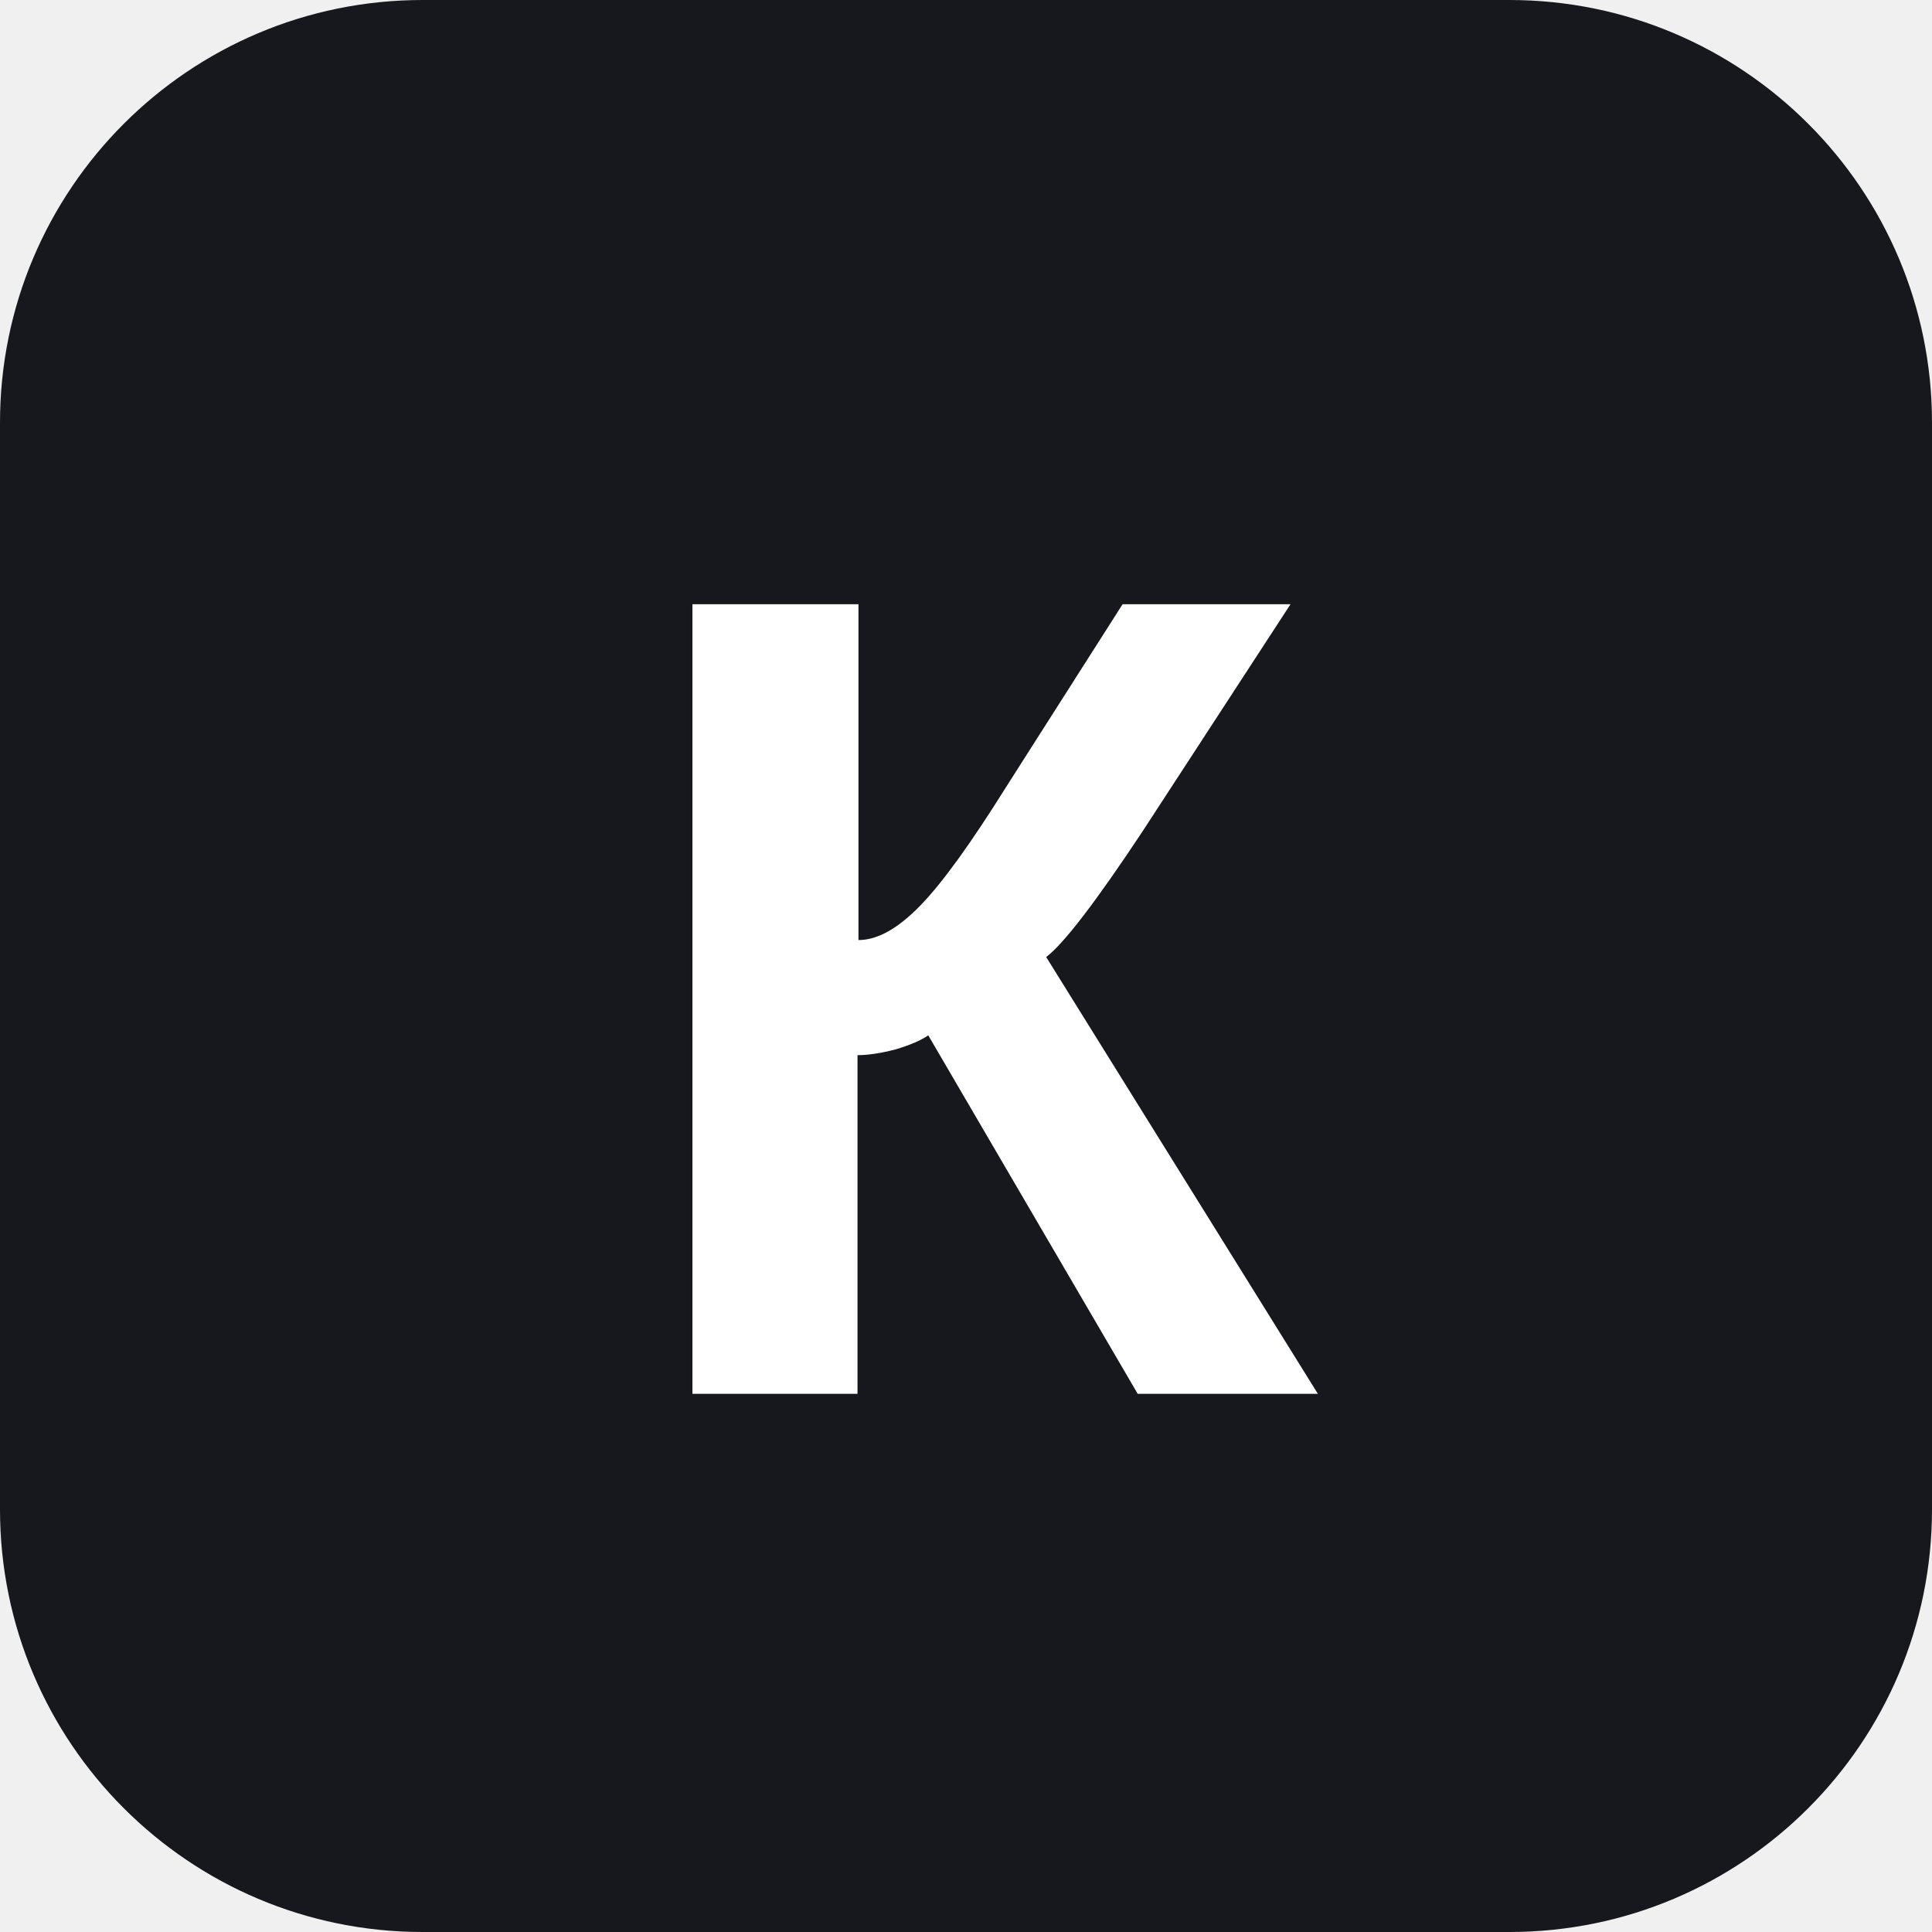
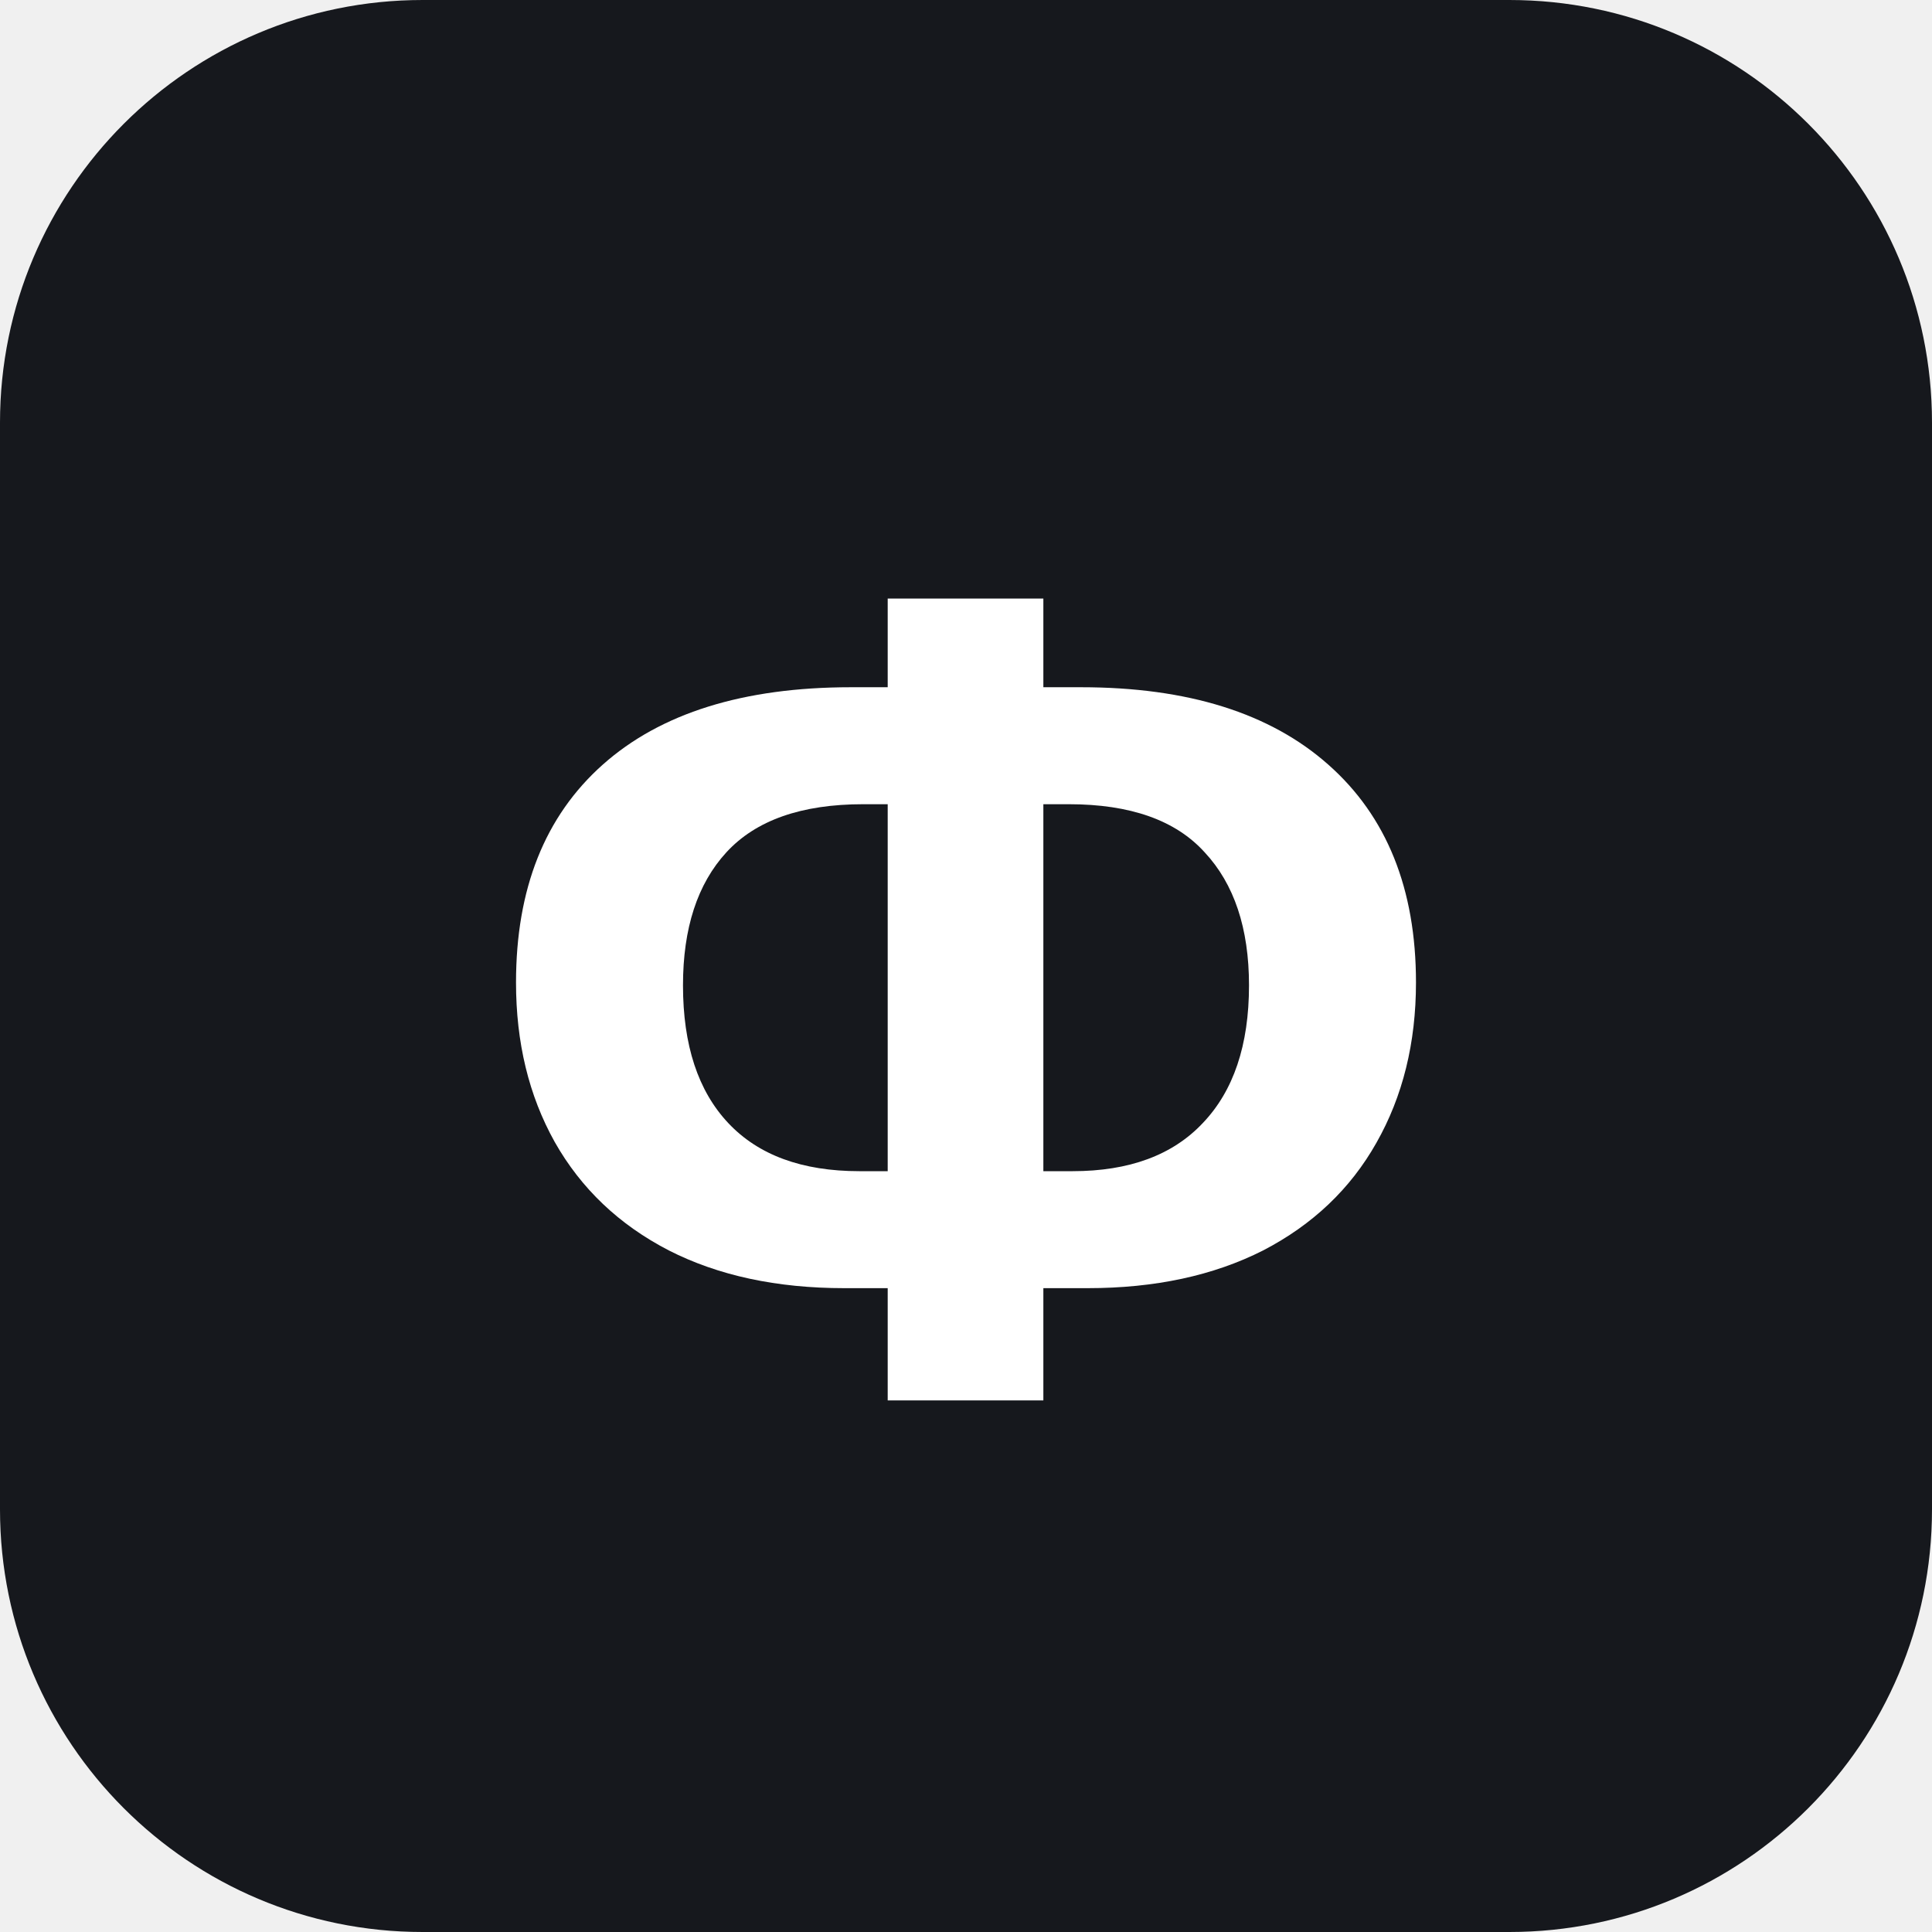
<svg xmlns="http://www.w3.org/2000/svg" viewBox="0 0 32 32">
  <rect width="32" height="32" rx="7" fill="#16181d" />
-   <text x="16" y="16.5" text-anchor="middle" dominant-baseline="central" font-family="'IBM Plex Sans', 'Segoe UI', Arial, sans-serif" font-size="19" font-weight="700" fill="#ffffff">К</text>
+   <text x="16" y="16.5" text-anchor="middle" dominant-baseline="central" font-family="'IBM Plex Sans', 'Segoe UI', Arial, sans-serif" font-size="19" font-weight="700" fill="#ffffff">Ф</text>
</svg>
